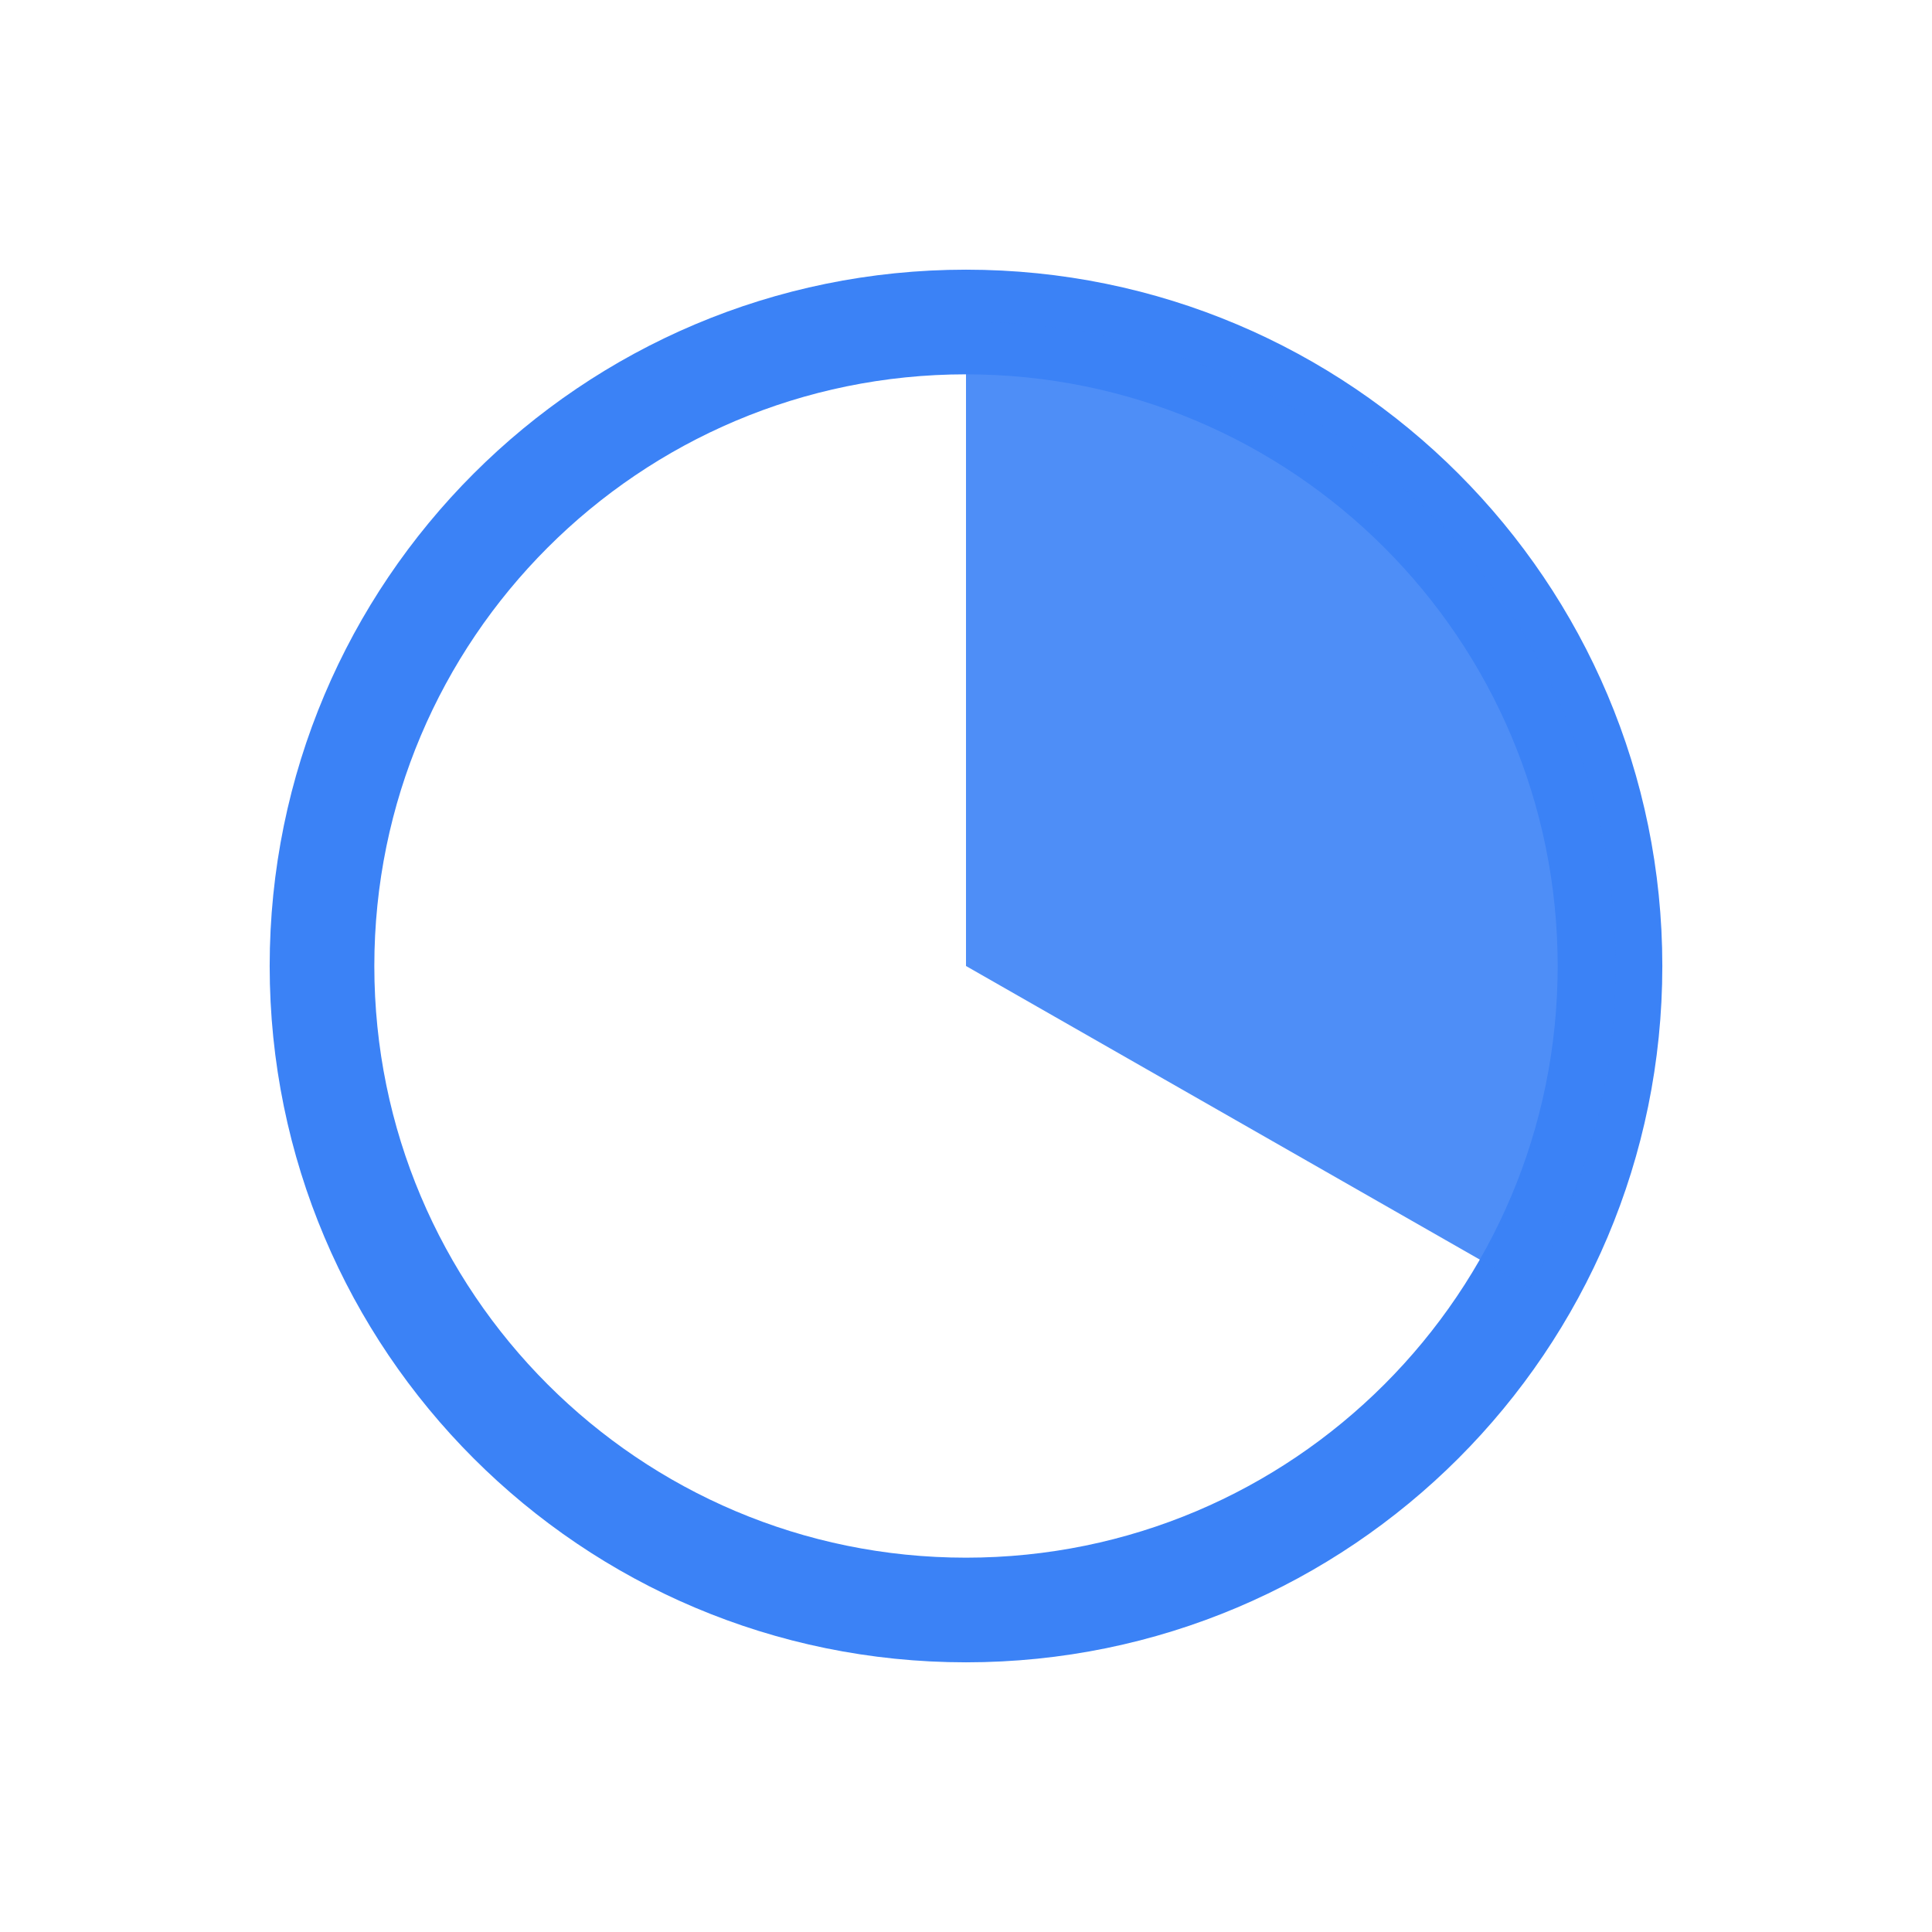
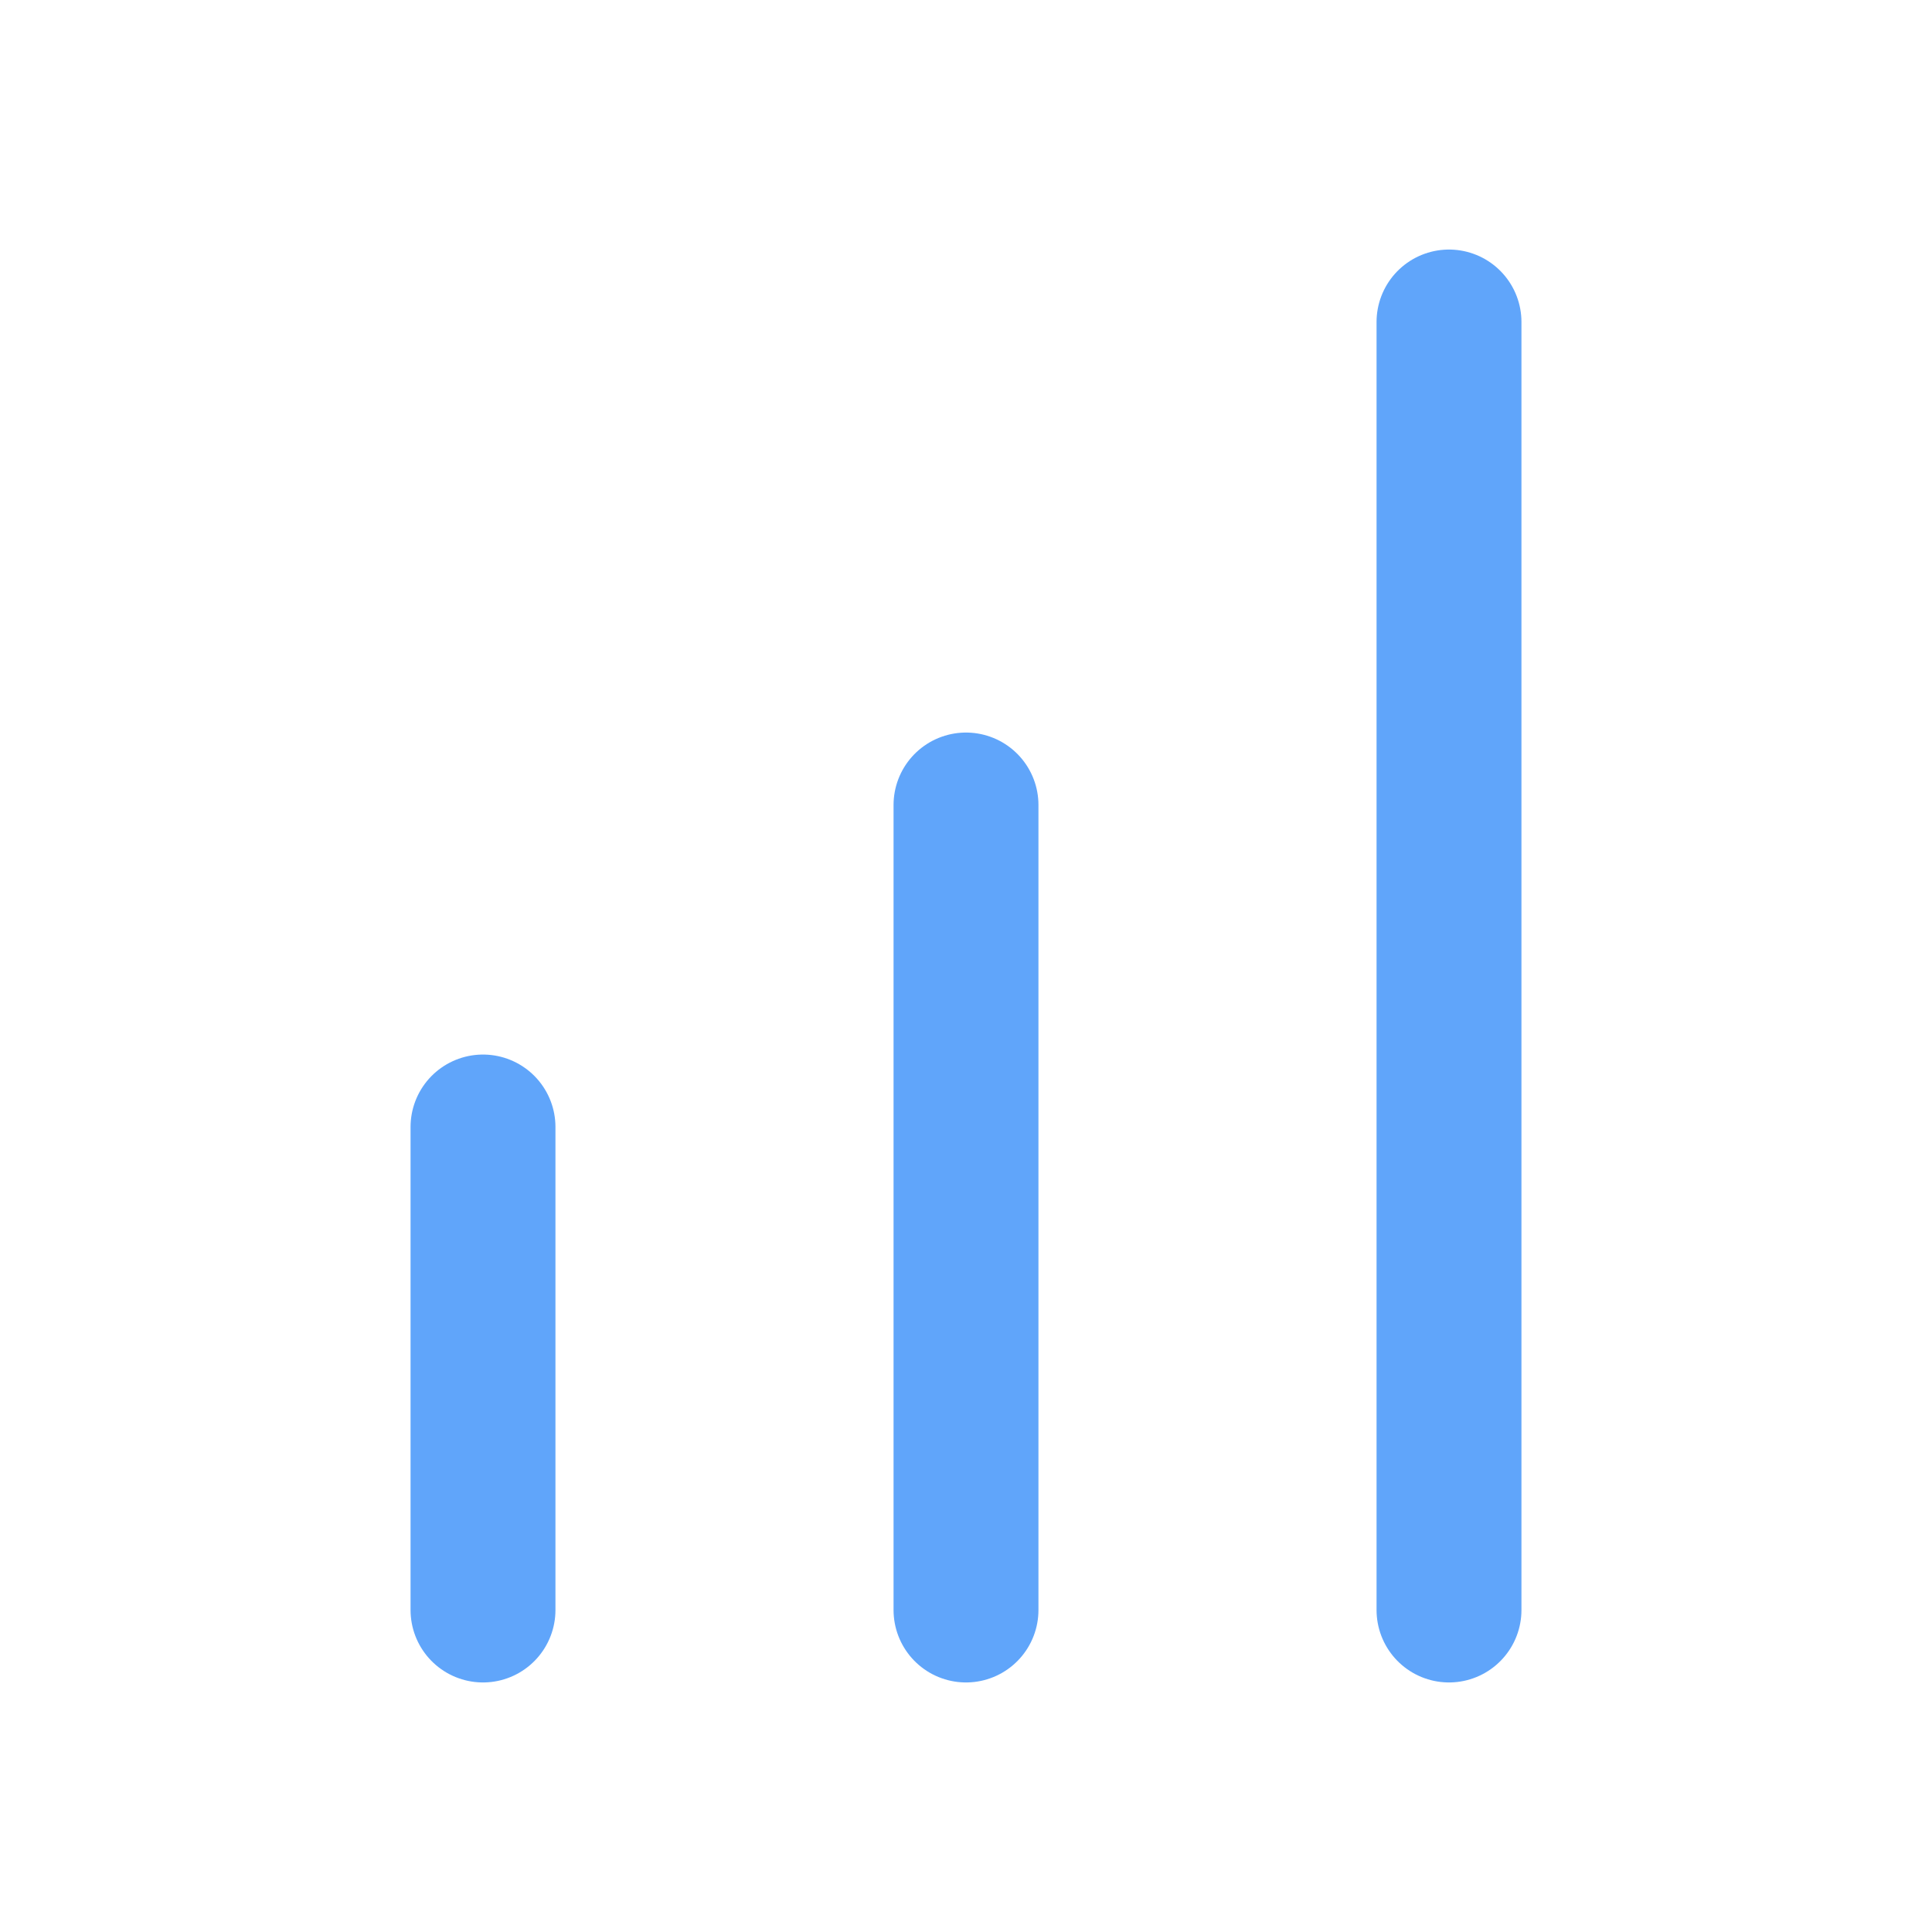
- <svg xmlns="http://www.w3.org/2000/svg" width="48" height="48" viewBox="0 0 48 48">
-   <g fill="none" stroke="#3B82F6" stroke-width="2.6" stroke-linecap="round" stroke-linejoin="round">
-     <circle cx="24" cy="24" r="16" />
-     <path d="M24 8 A16 16 0 0 1 38 32 L24 24 Z" fill="#3B82F6" stroke="none" fill-opacity="0.9" />
-   </g>
+ <svg xmlns="http://www.w3.org/2000/svg" viewBox="0 0 24 24" fill="none" stroke="#60A5FA" stroke-width="1.8" stroke-linecap="round" stroke-linejoin="round">
+   <line x1="12" x2="12" y1="20" y2="10" />
+   <line x1="18" x2="18" y1="20" y2="4" />
+   <line x1="6" x2="6" y1="20" y2="14" />
</svg>
